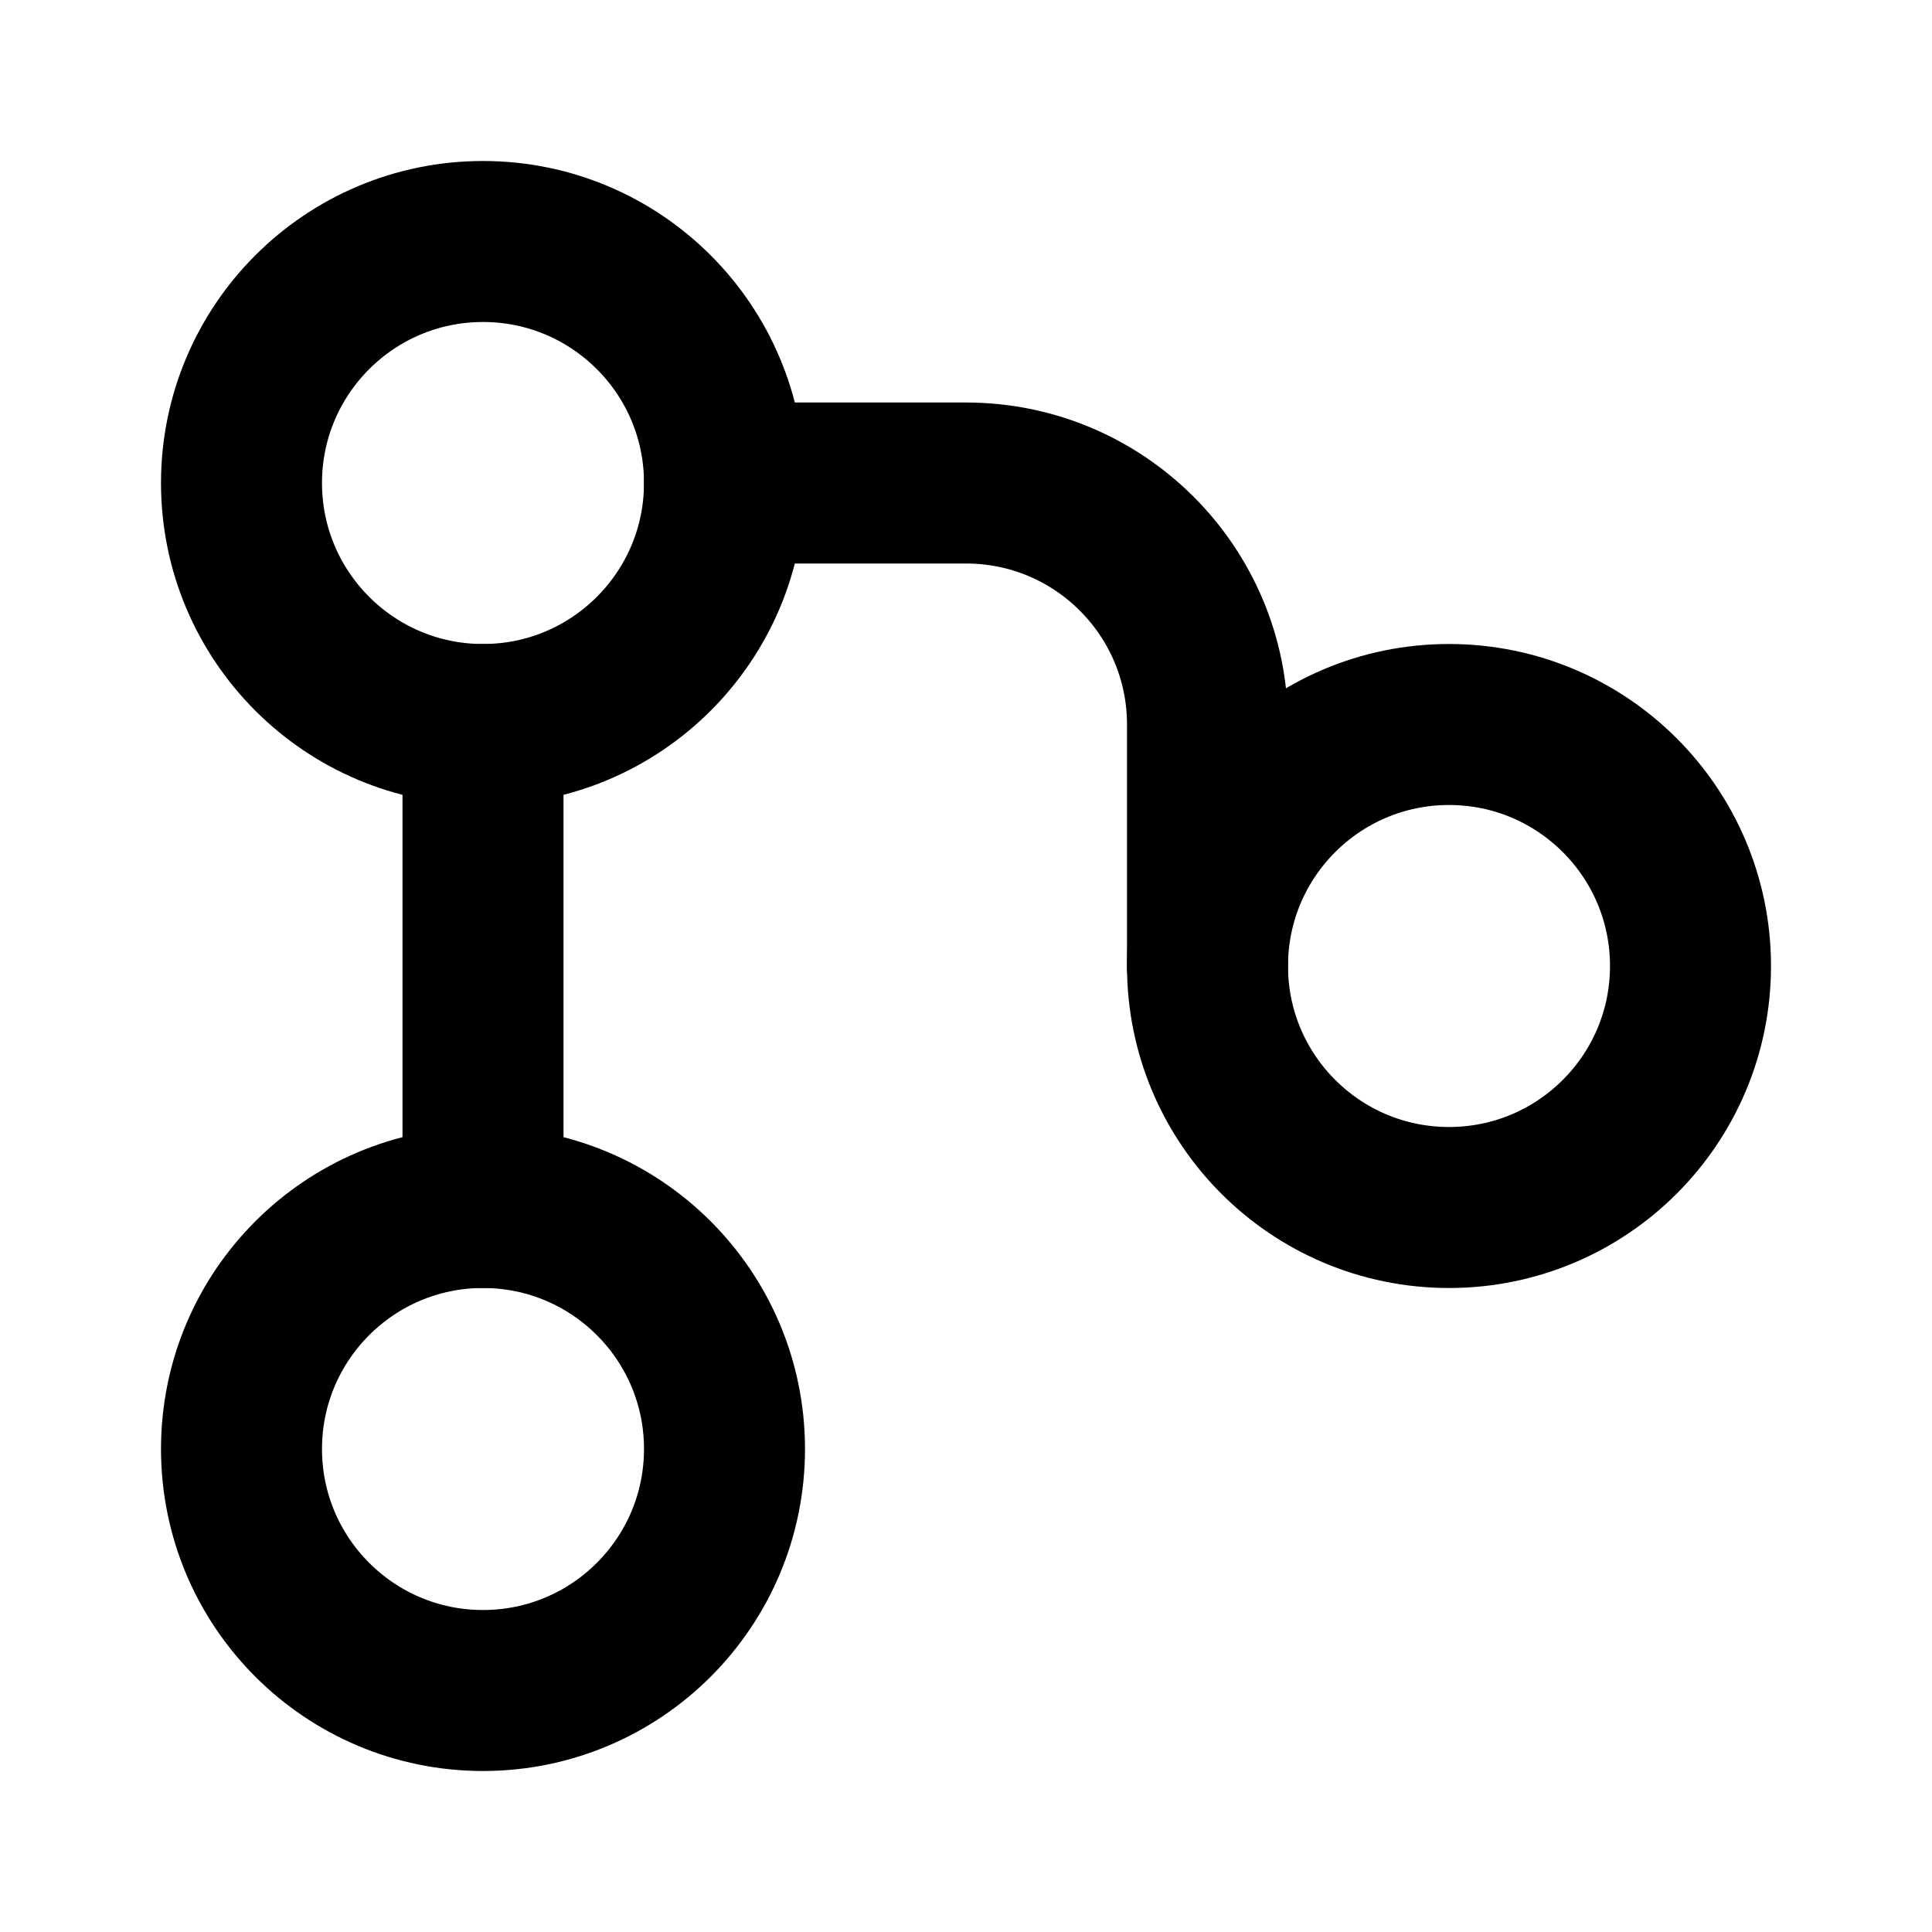
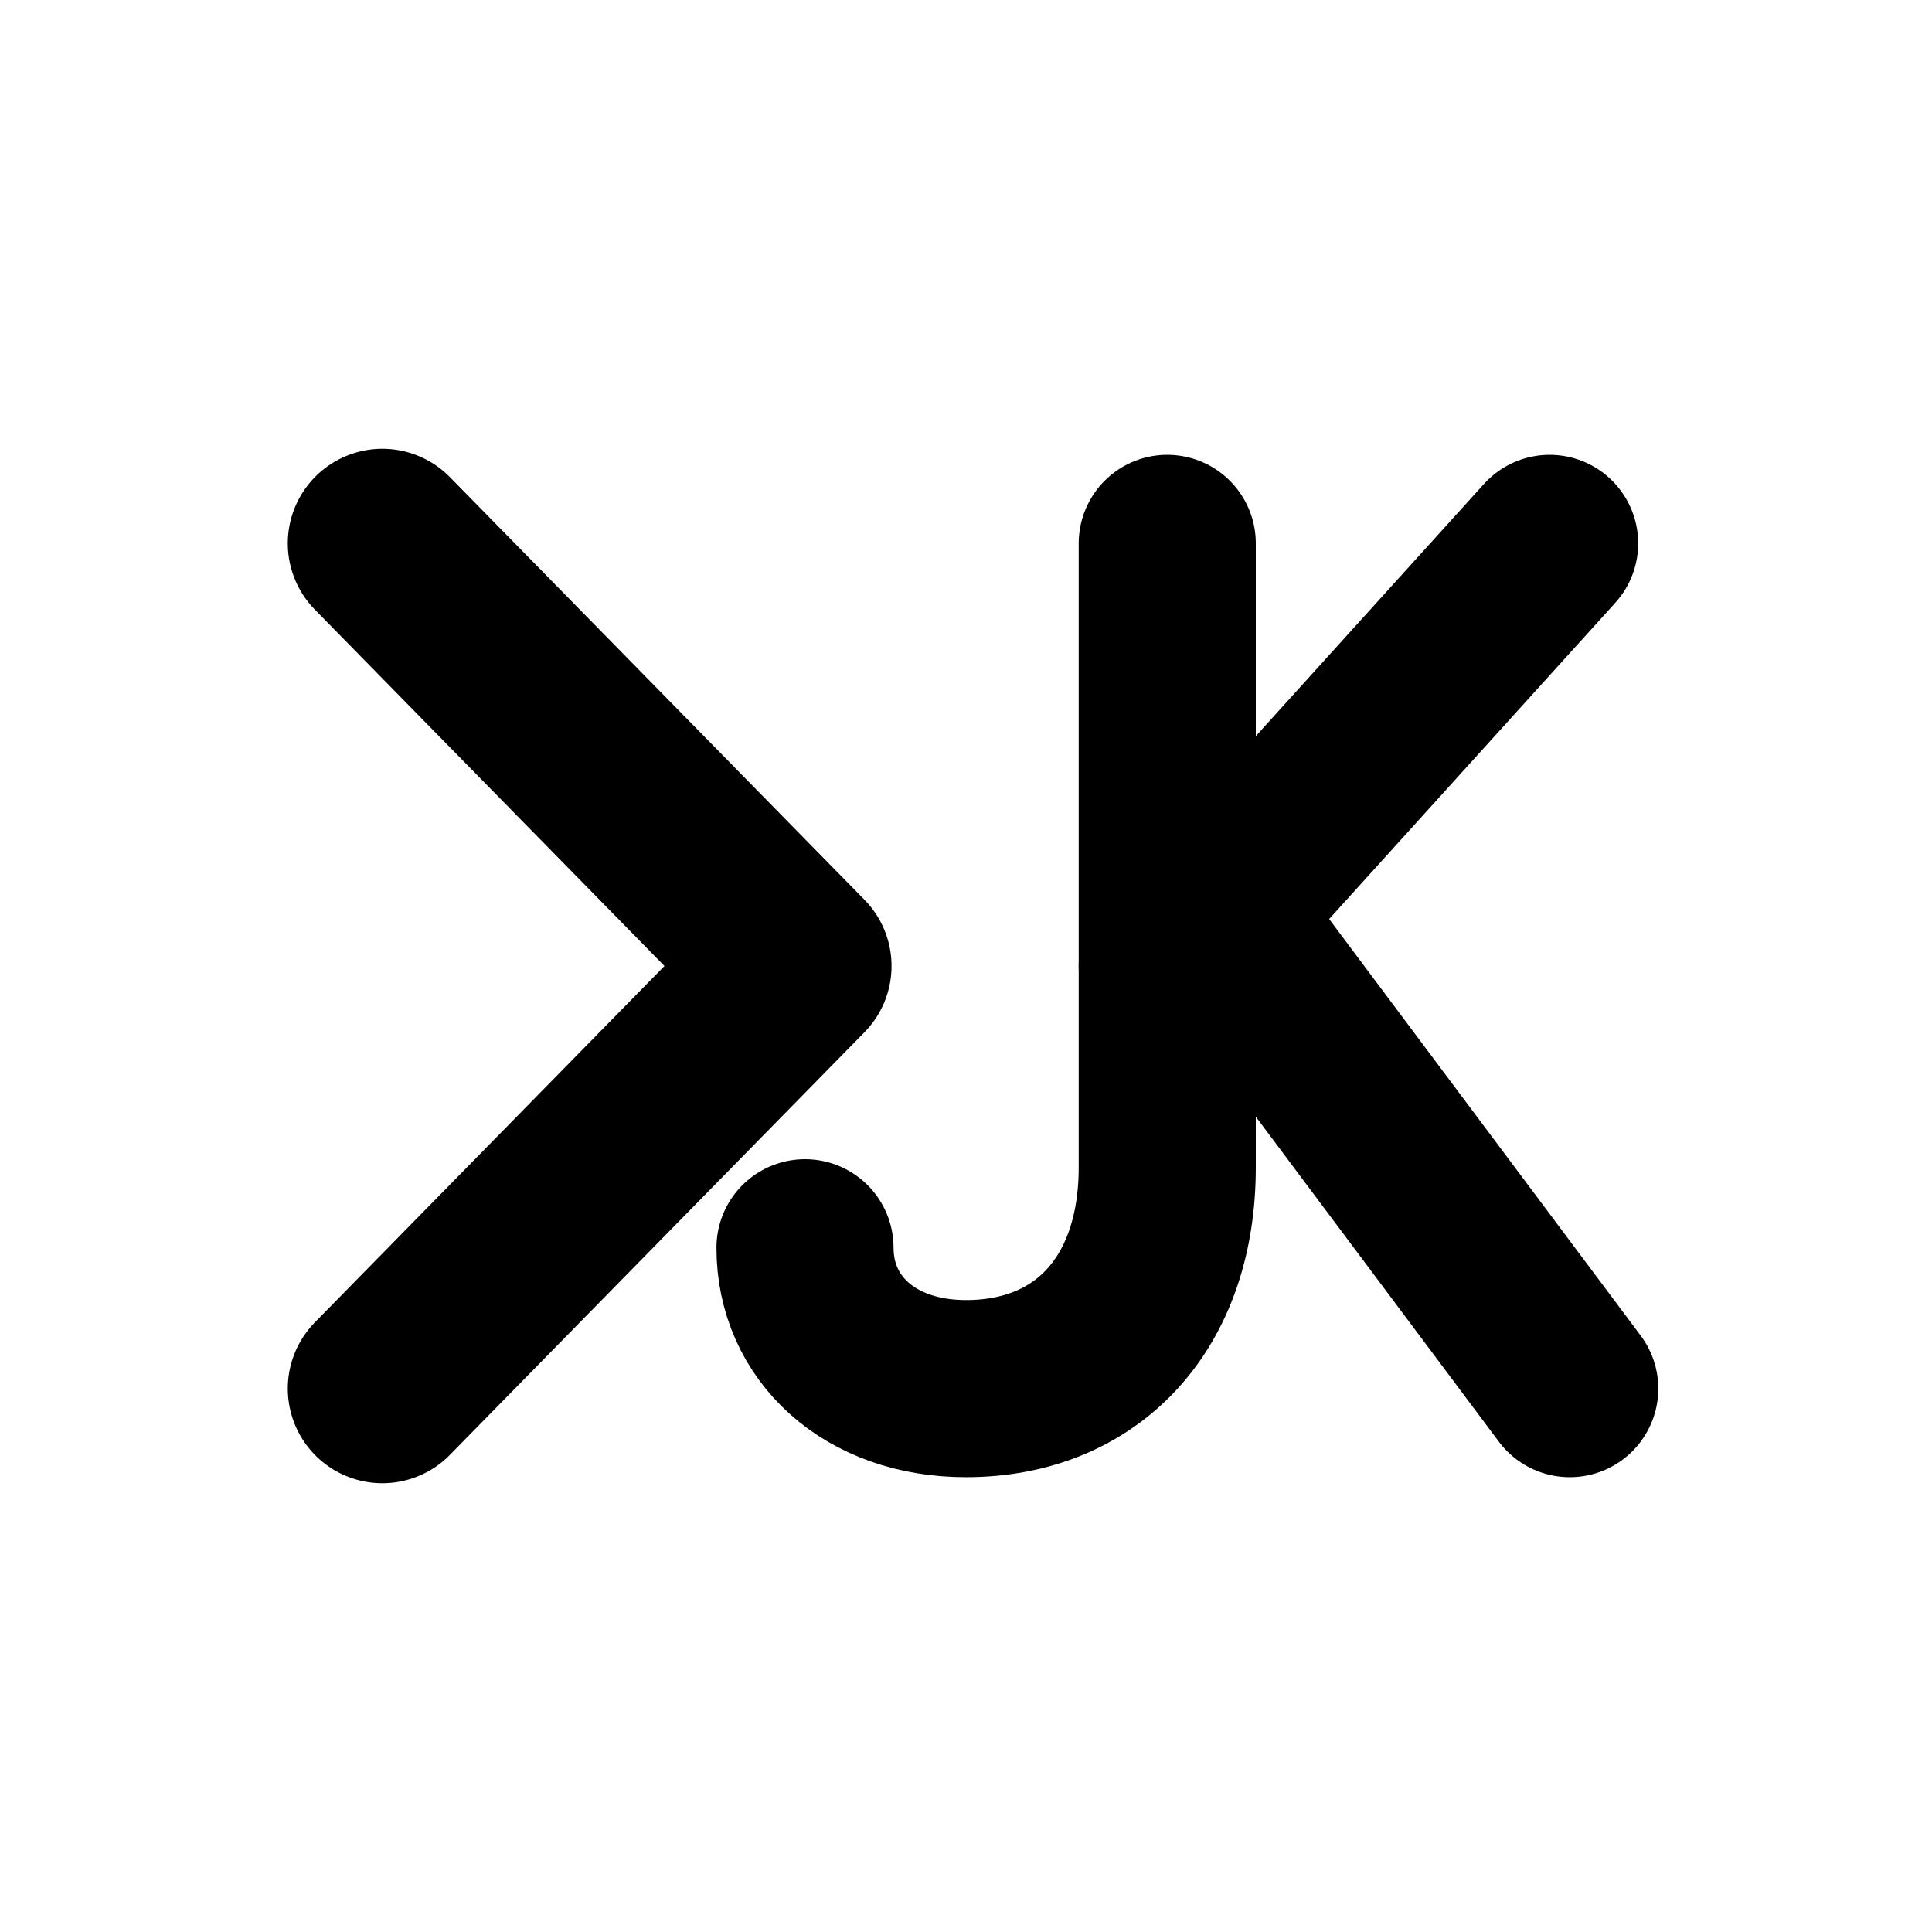
- <svg xmlns="http://www.w3.org/2000/svg" width="24" height="24" viewBox="0 0 24 24" fill="none" stroke="currentColor" stroke-width="2" stroke-linecap="round" stroke-linejoin="round">
-   <circle cx="6" cy="6" r="3" />
-   <circle cx="6" cy="18" r="3" />
-   <line x1="6" y1="9" x2="6" y2="15" />
-   <circle cx="18" cy="12" r="3" />
-   <path d="M9 6h3a3 3 0 0 1 3 3v3" />
+ <svg xmlns="http://www.w3.org/2000/svg" width="24" height="24" viewBox="0 0 24 24">
+   <path d="M4.75 6.75 9.9 12 4.75 17.25" fill="none" stroke="currentColor" stroke-width="2.35" stroke-linecap="round" stroke-linejoin="round" />
+   <path d="M14.5 6.75 V14.5 C14.5 16.2 13.5 17.25 12 17.25 C10.8 17.25 10 16.5 10 15.5" fill="none" stroke="currentColor" stroke-width="2.2" stroke-linecap="round" />
+   <path d="M14.5 12 L19.25 6.75" fill="none" stroke="currentColor" stroke-width="2.2" stroke-linecap="round" />
+   <path d="M15.2 11.5 L19.5 17.25" fill="none" stroke="currentColor" stroke-width="2.2" stroke-linecap="round" />
</svg>
